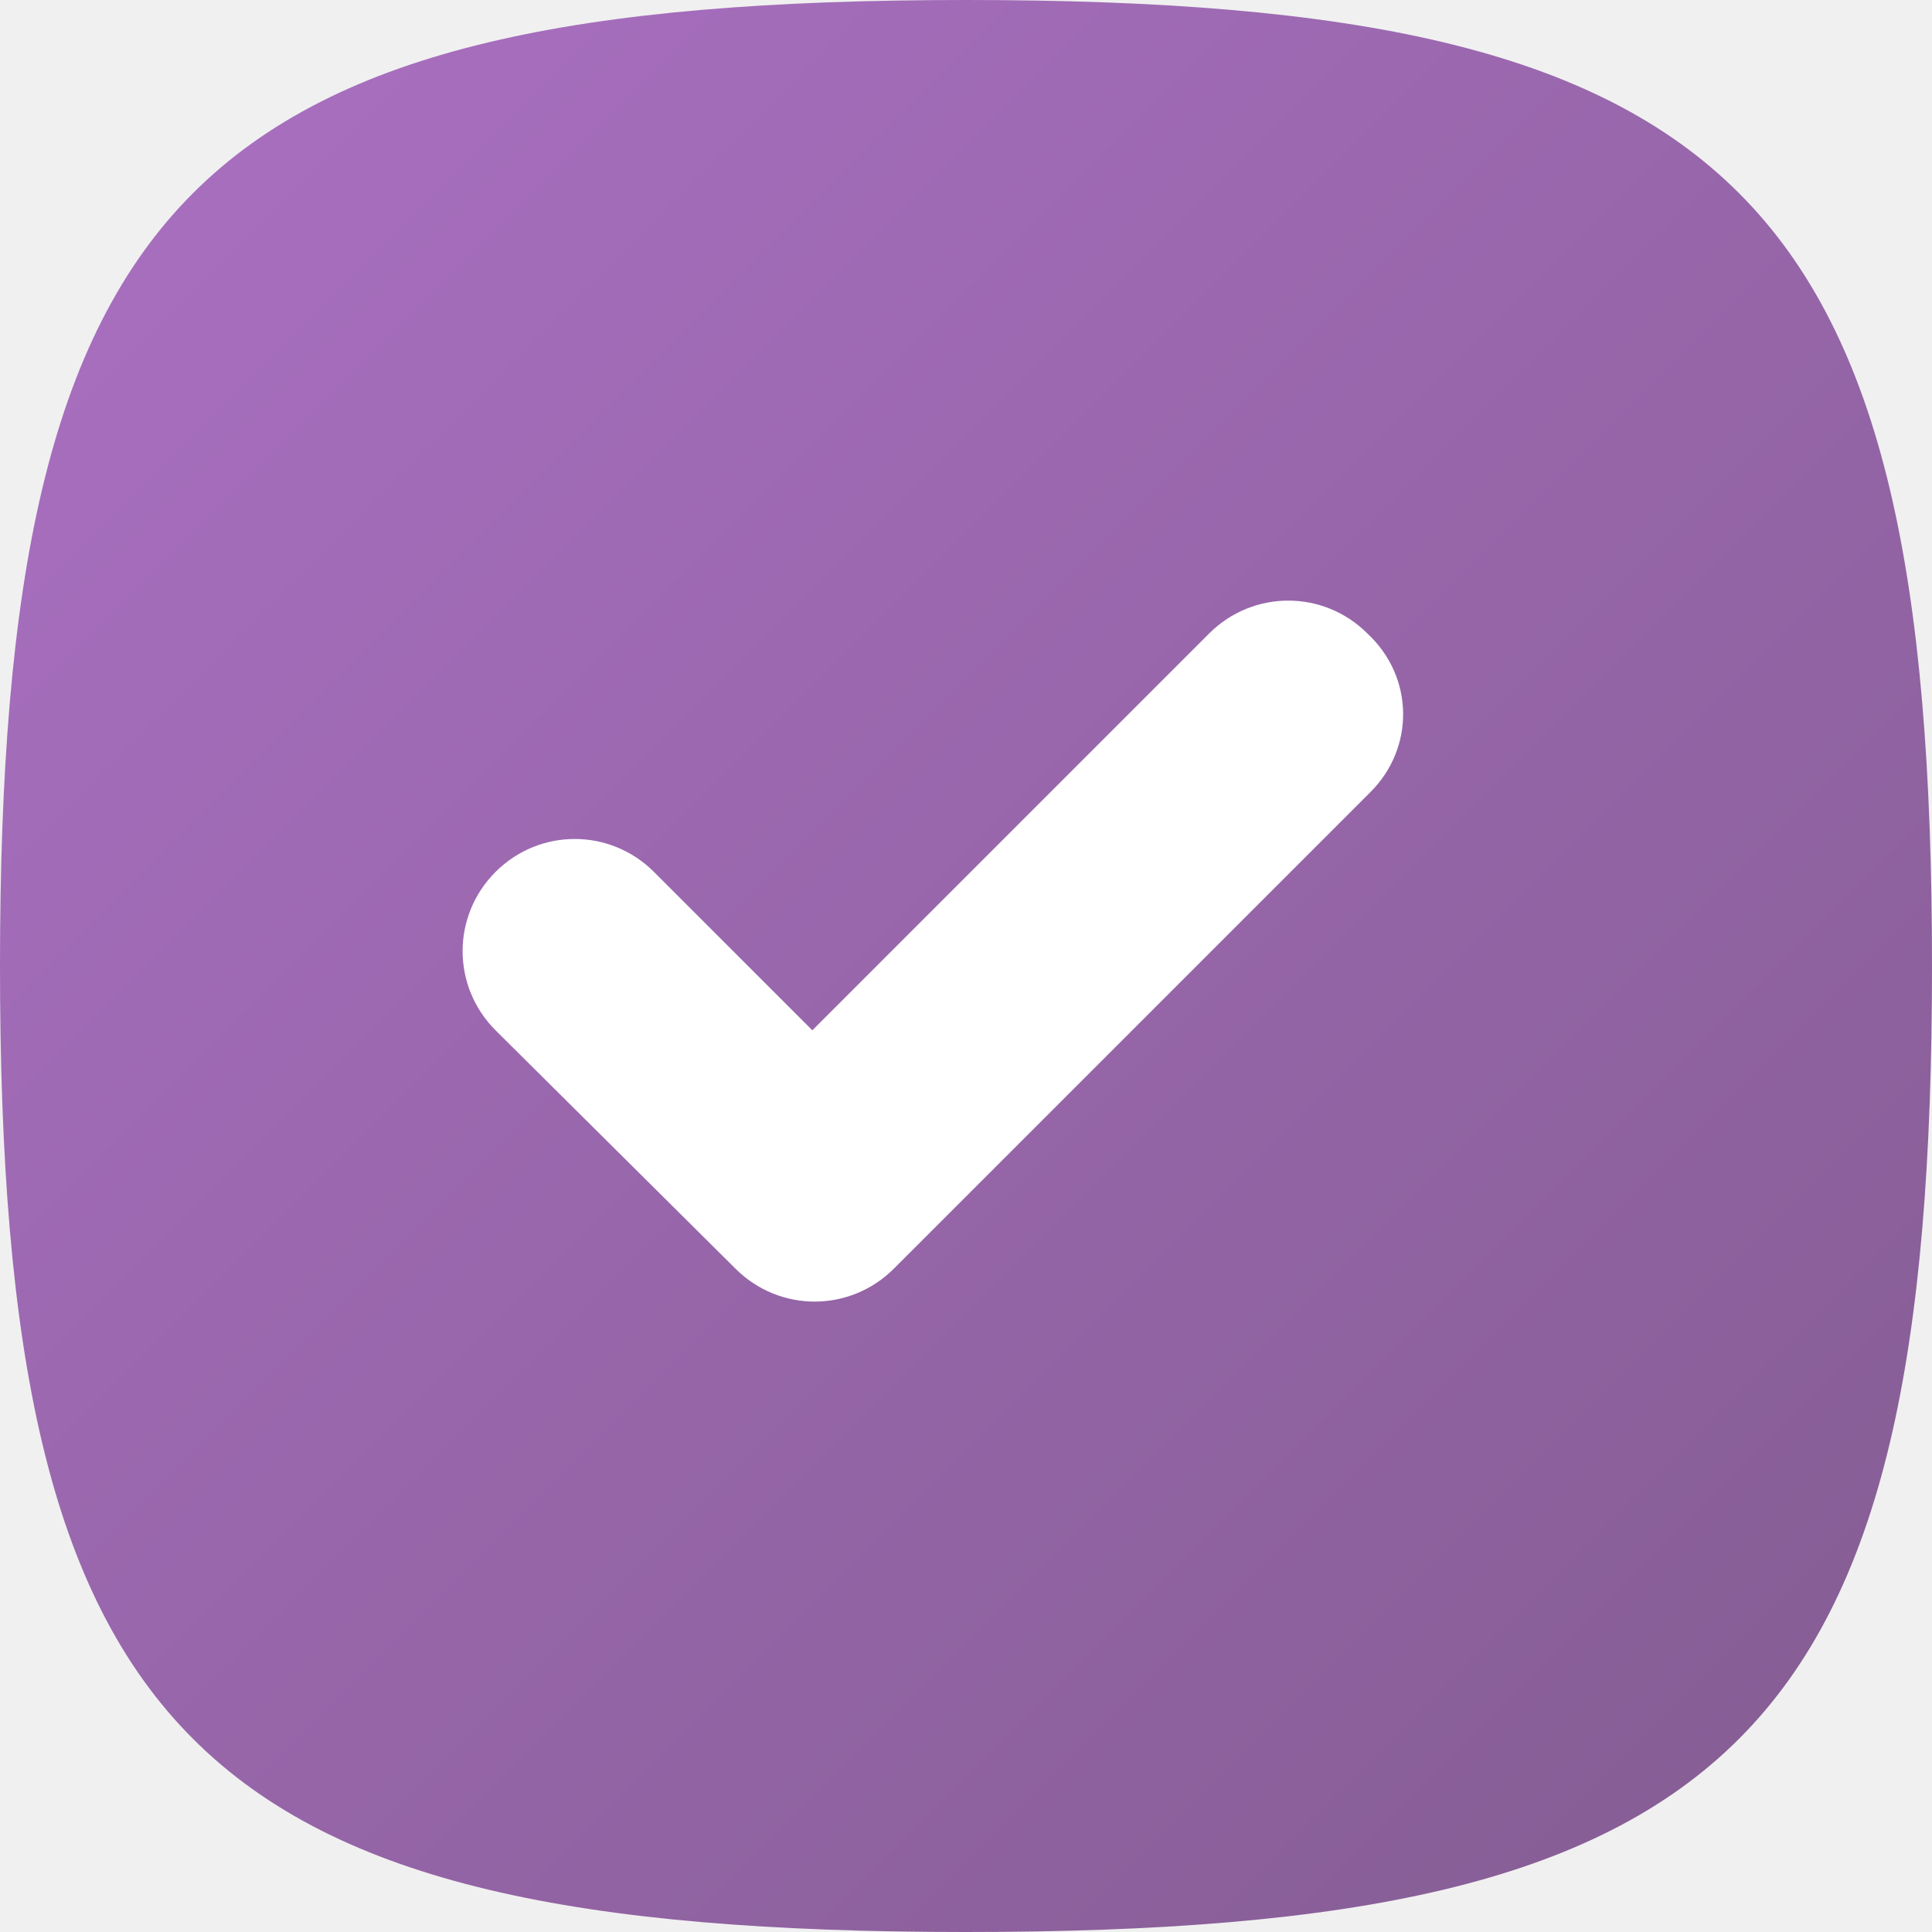
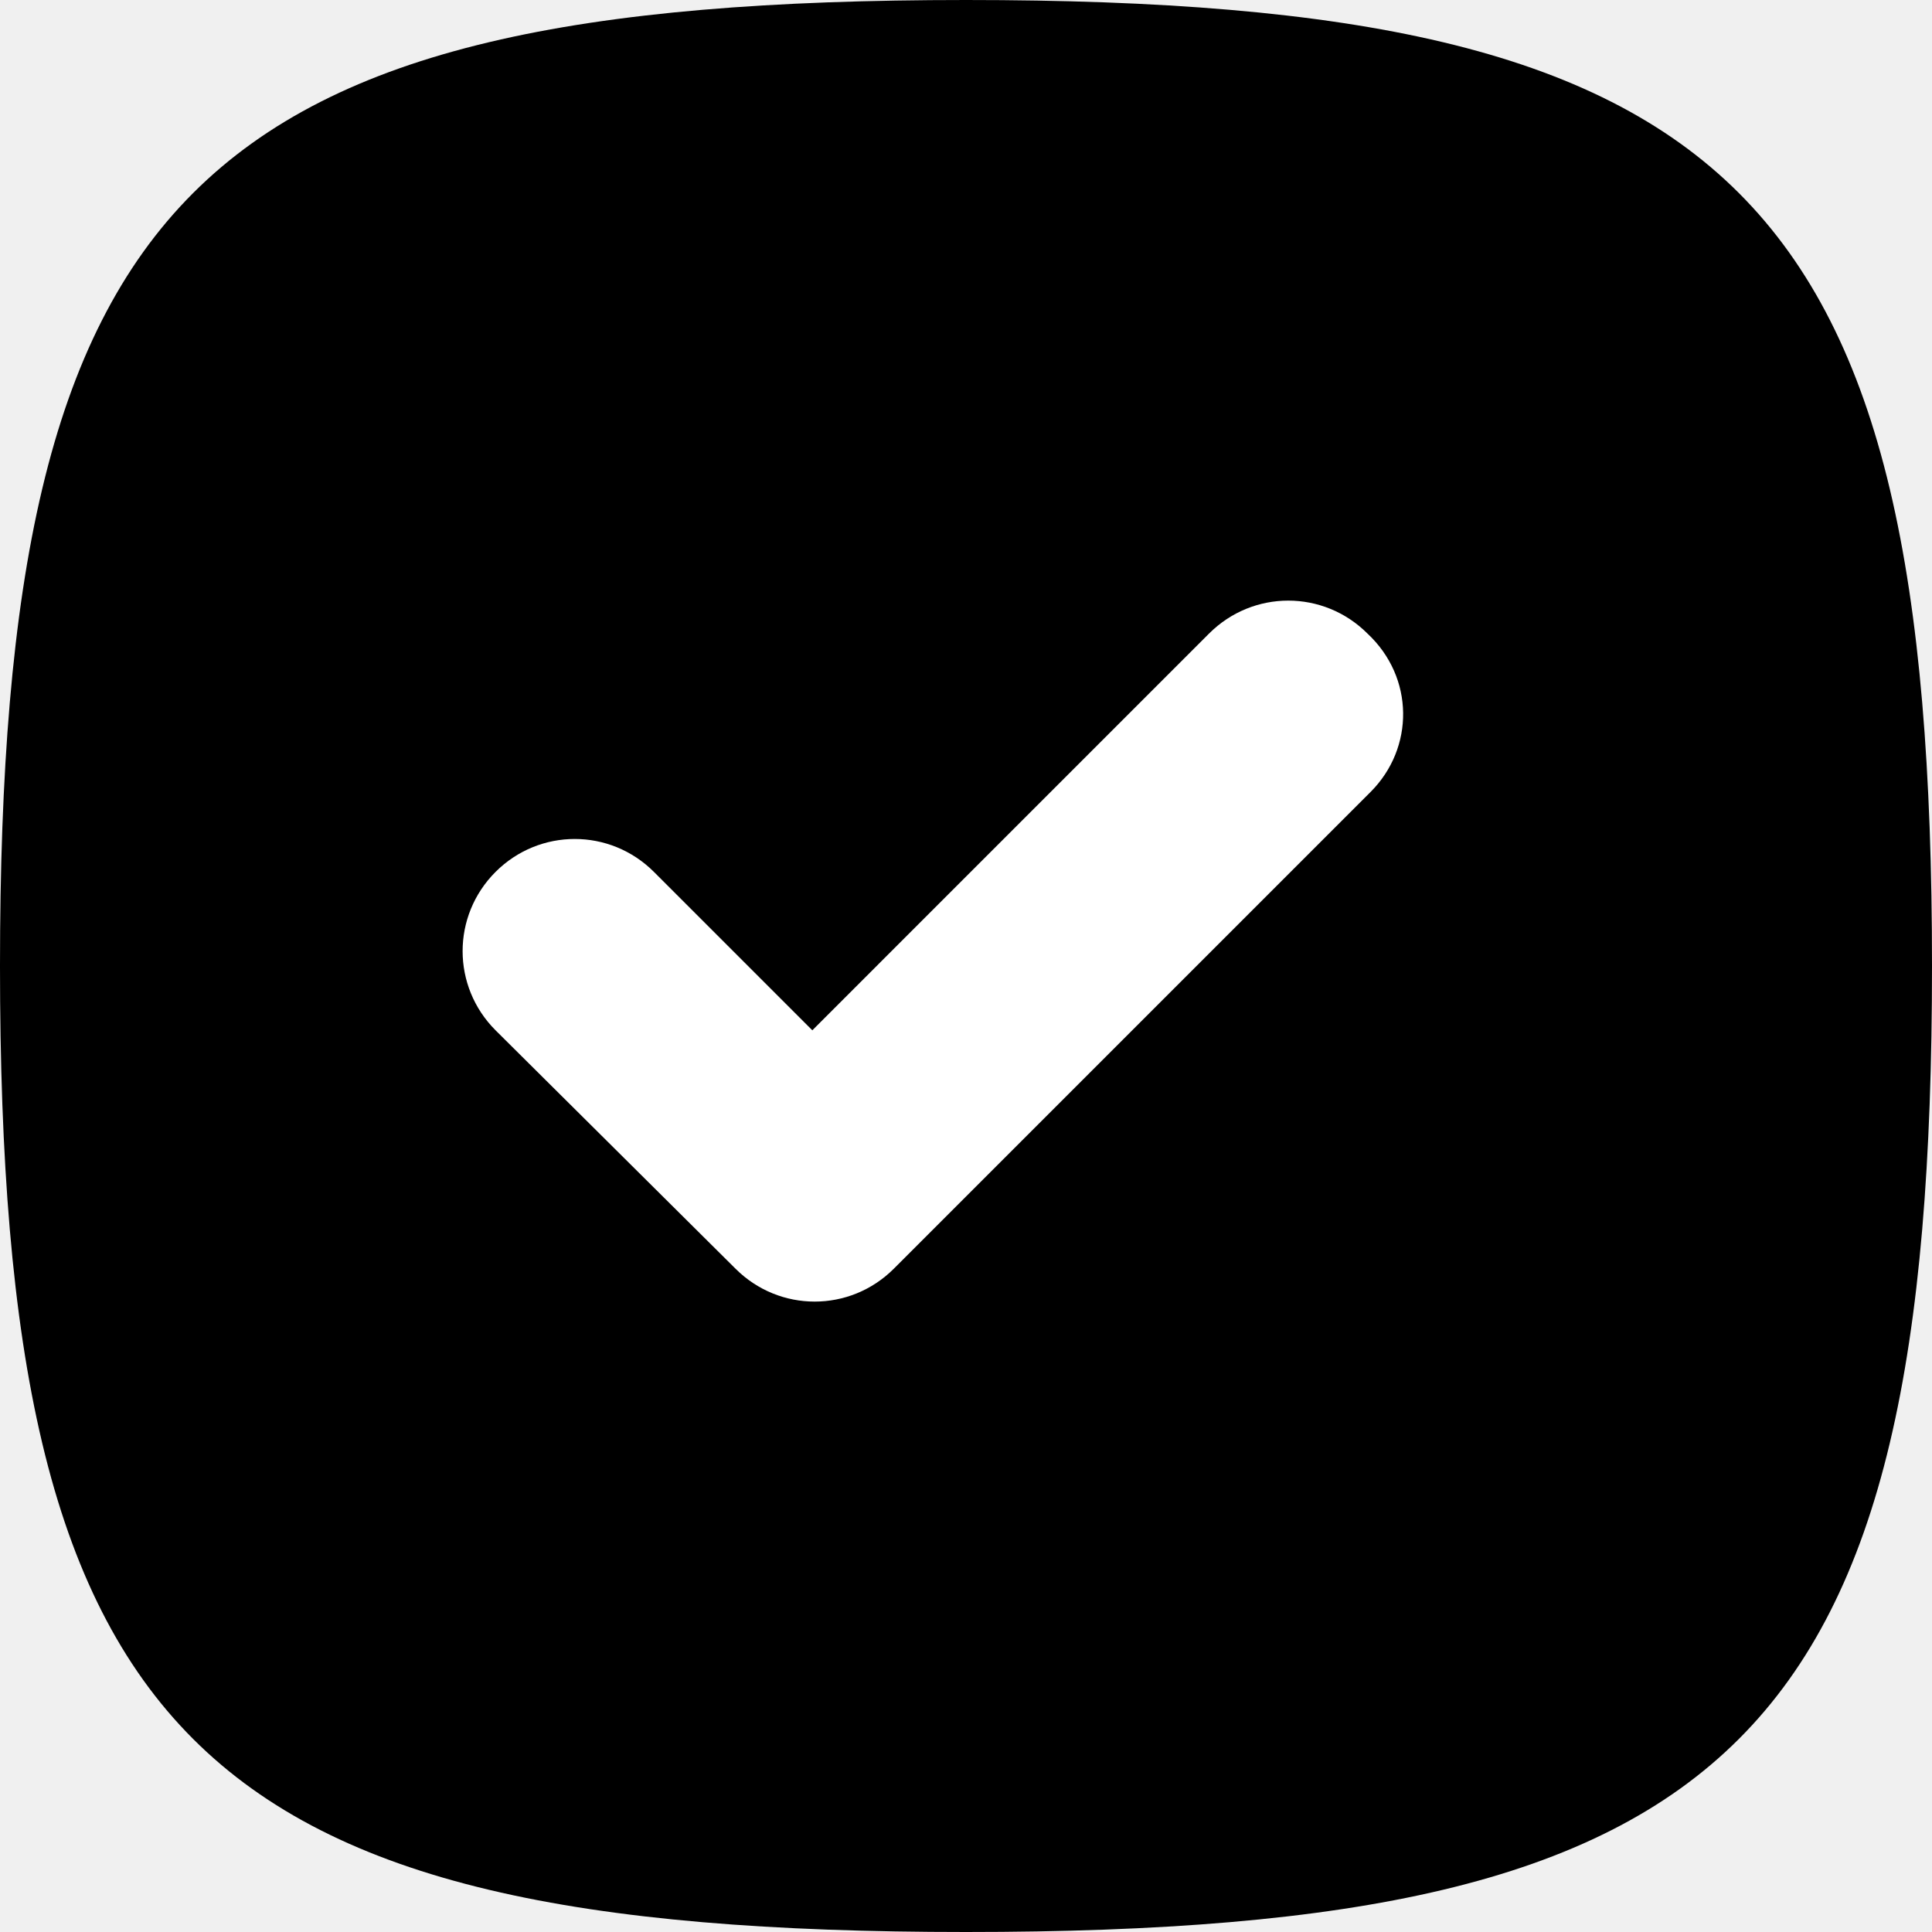
<svg xmlns="http://www.w3.org/2000/svg" version="1.1" id="Layer_1" x="0px" y="0px" viewBox="0 0 123.2 123.2" style="enable-background:new 0 0 123.2 123.2;" xml:space="preserve">
  <g>
    <g>
      <linearGradient id="SVGID_1_" gradientUnits="userSpaceOnUse" x1="12.322" y1="12.322" x2="110.893" y2="110.894">
-         <stop offset="0" style="stop-color:#A76EBE" />
-         <stop offset="1" style="stop-color:#875E96" />
+         <stop offset="0" />
+         <stop offset="1" />
      </linearGradient>
-       <path style="fill:url(#SVGID_1_);" d="M61.6,0C12.3,0,0,12.3,0,61.6c0,49.3,12.3,61.6,61.6,61.6s61.6-12.3,61.6-61.6    C123.2,12.3,110.9,0,61.6,0z" />
+       <path d="M61.6,0C12.3,0,0,12.3,0,61.6c0,49.3,12.3,61.6,61.6,61.6s61.6-12.3,61.6-61.6 C123.2,12.3,110.9,0,61.6,0z" />
    </g>
-     <path style="fill:#FFFFFF;" d="M87.4,50.5L57,80.9c-2.8,2.8-7.3,2.8-10.1,0L31.6,65.7c-2.8-2.8-2.8-7.3,0-10.1   c2.8-2.8,7.3-2.8,10.1,0l10.1,10.1l25.3-25.3c2.8-2.8,7.3-2.8,10.1,0C90.2,43.2,90.2,47.7,87.4,50.5z" />
+     <path style="fill:#FFFFFF;" d="M87.4,50.5L57,80.9c-2.8,2.8-7.3,2.8-10.1,0L31.6,65.7c-2.8-2.8-2.8-7.3,0-10.1 c2.8-2.8,7.3-2.8,10.1,0l10.1,10.1l25.3-25.3c2.8-2.8,7.3-2.8,10.1,0C90.2,43.2,90.2,47.7,87.4,50.5z" />
  </g>
</svg>
